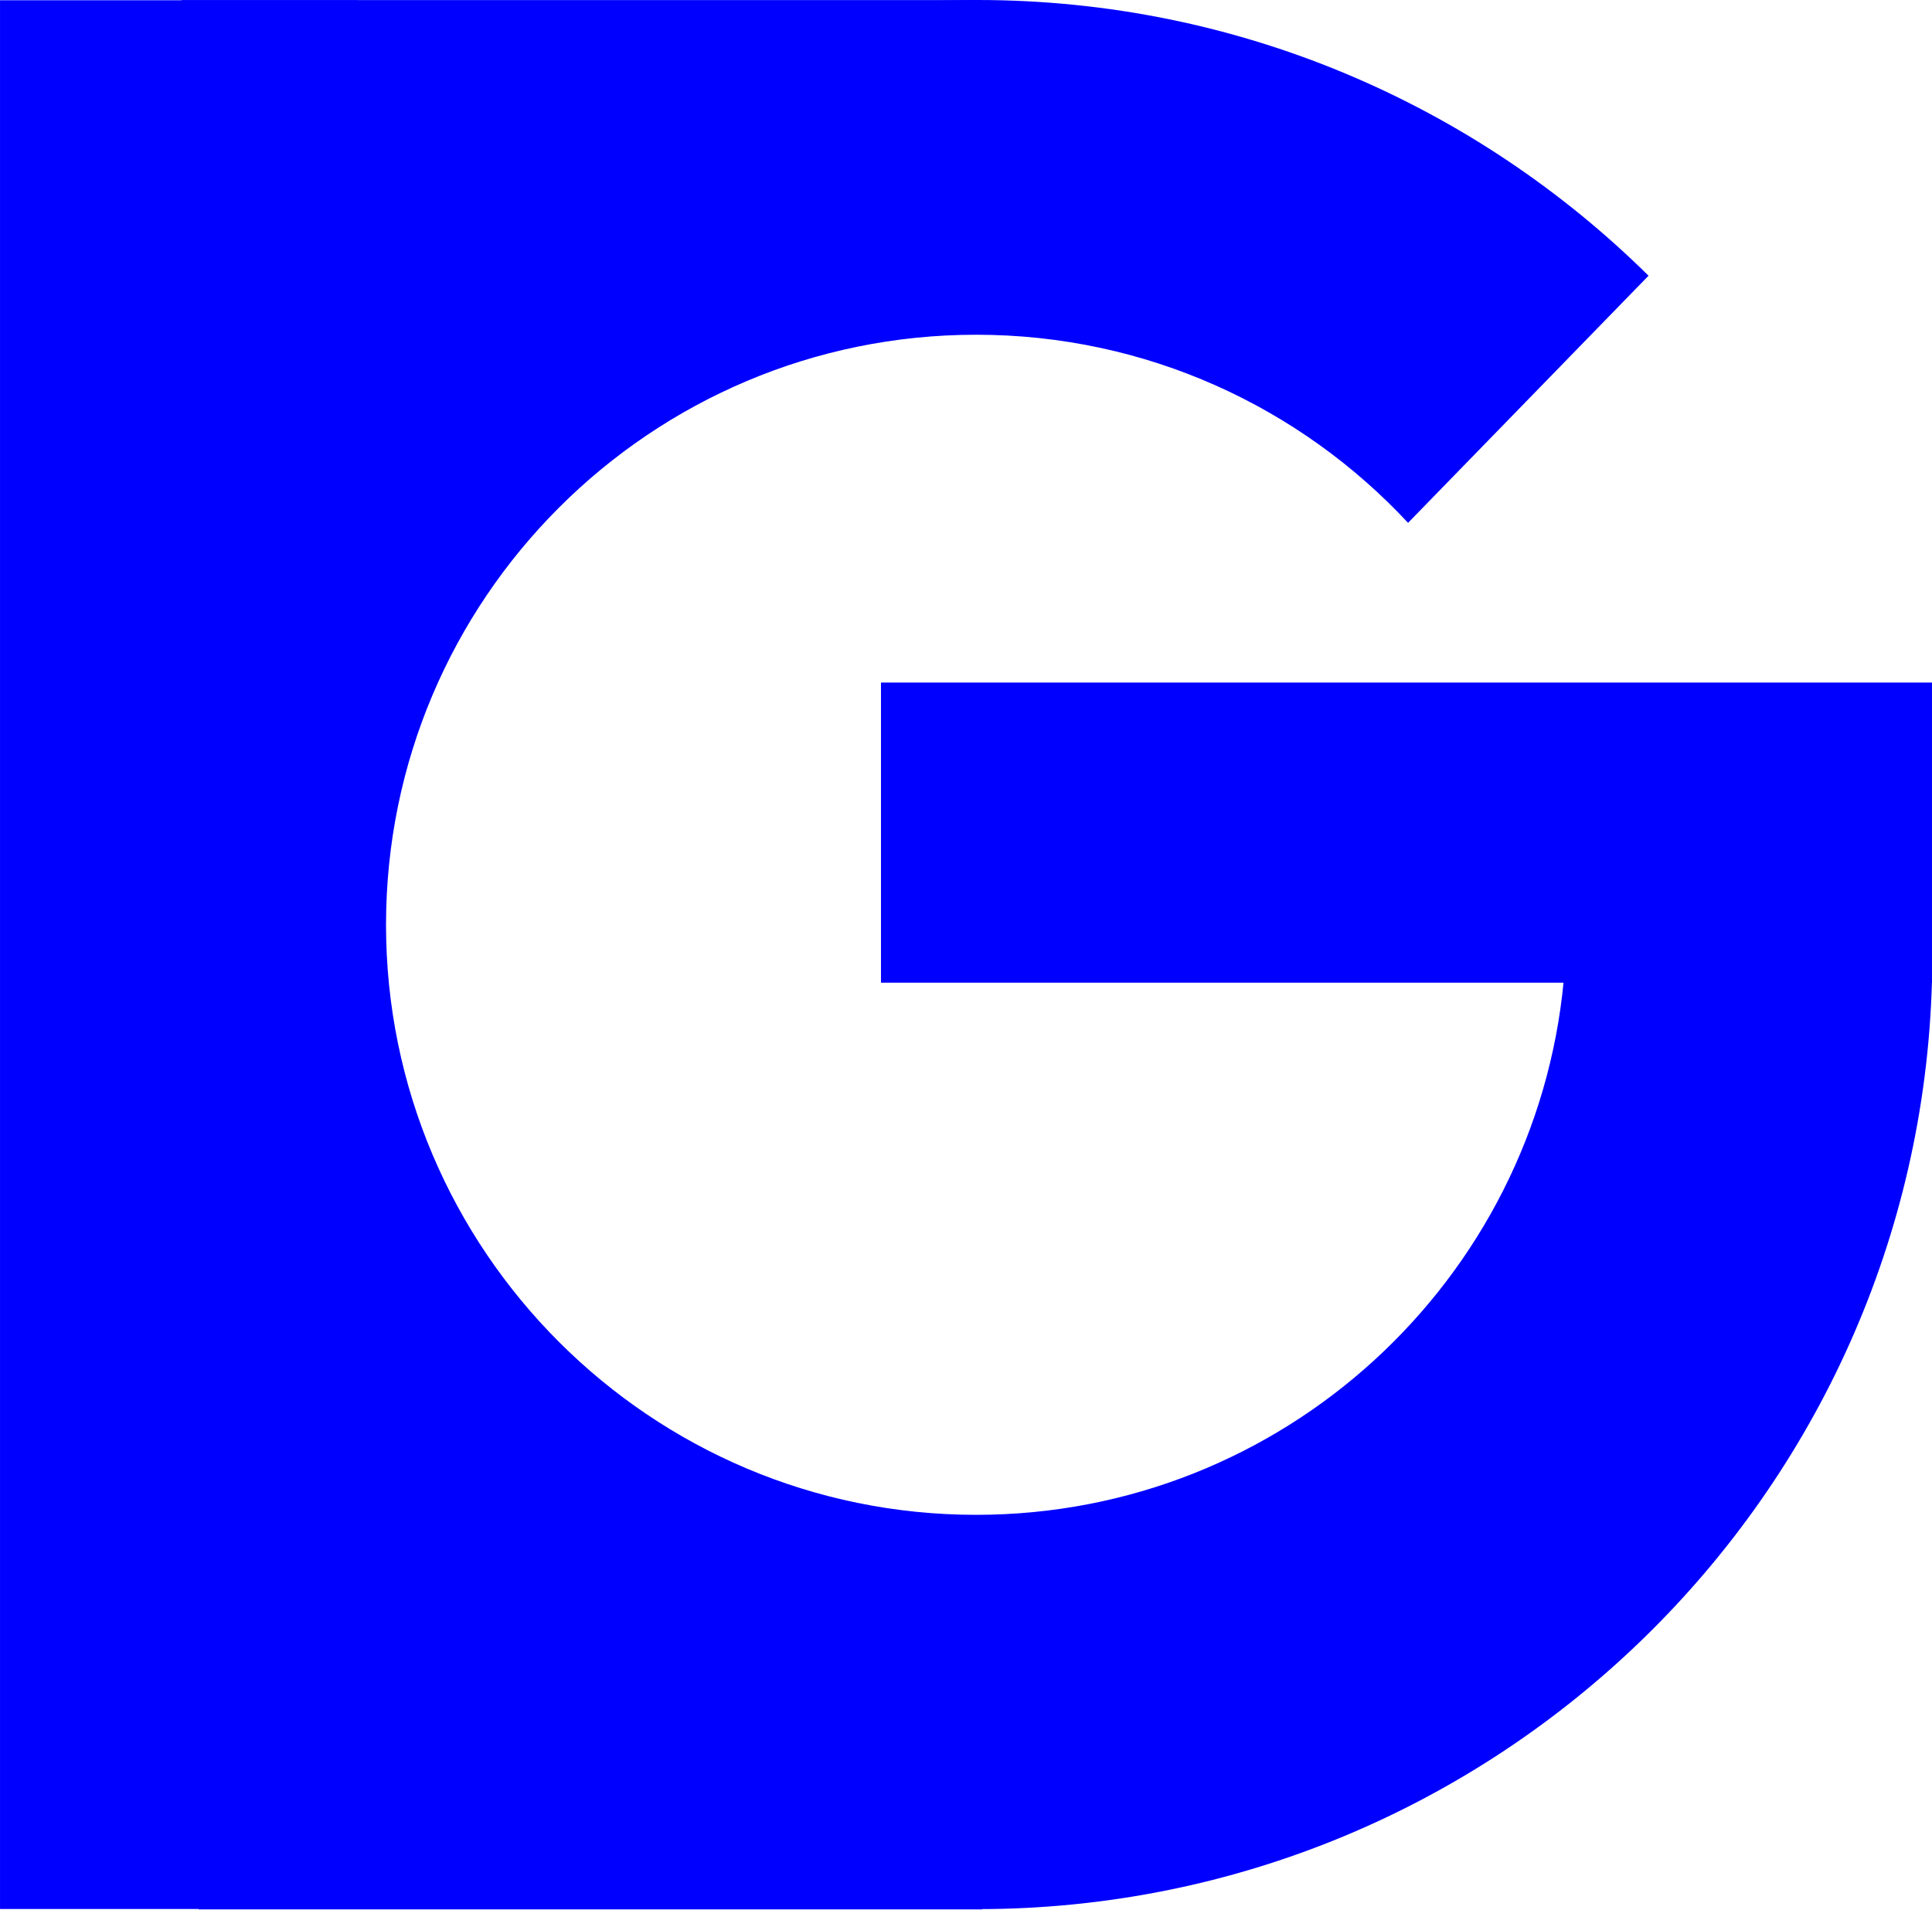
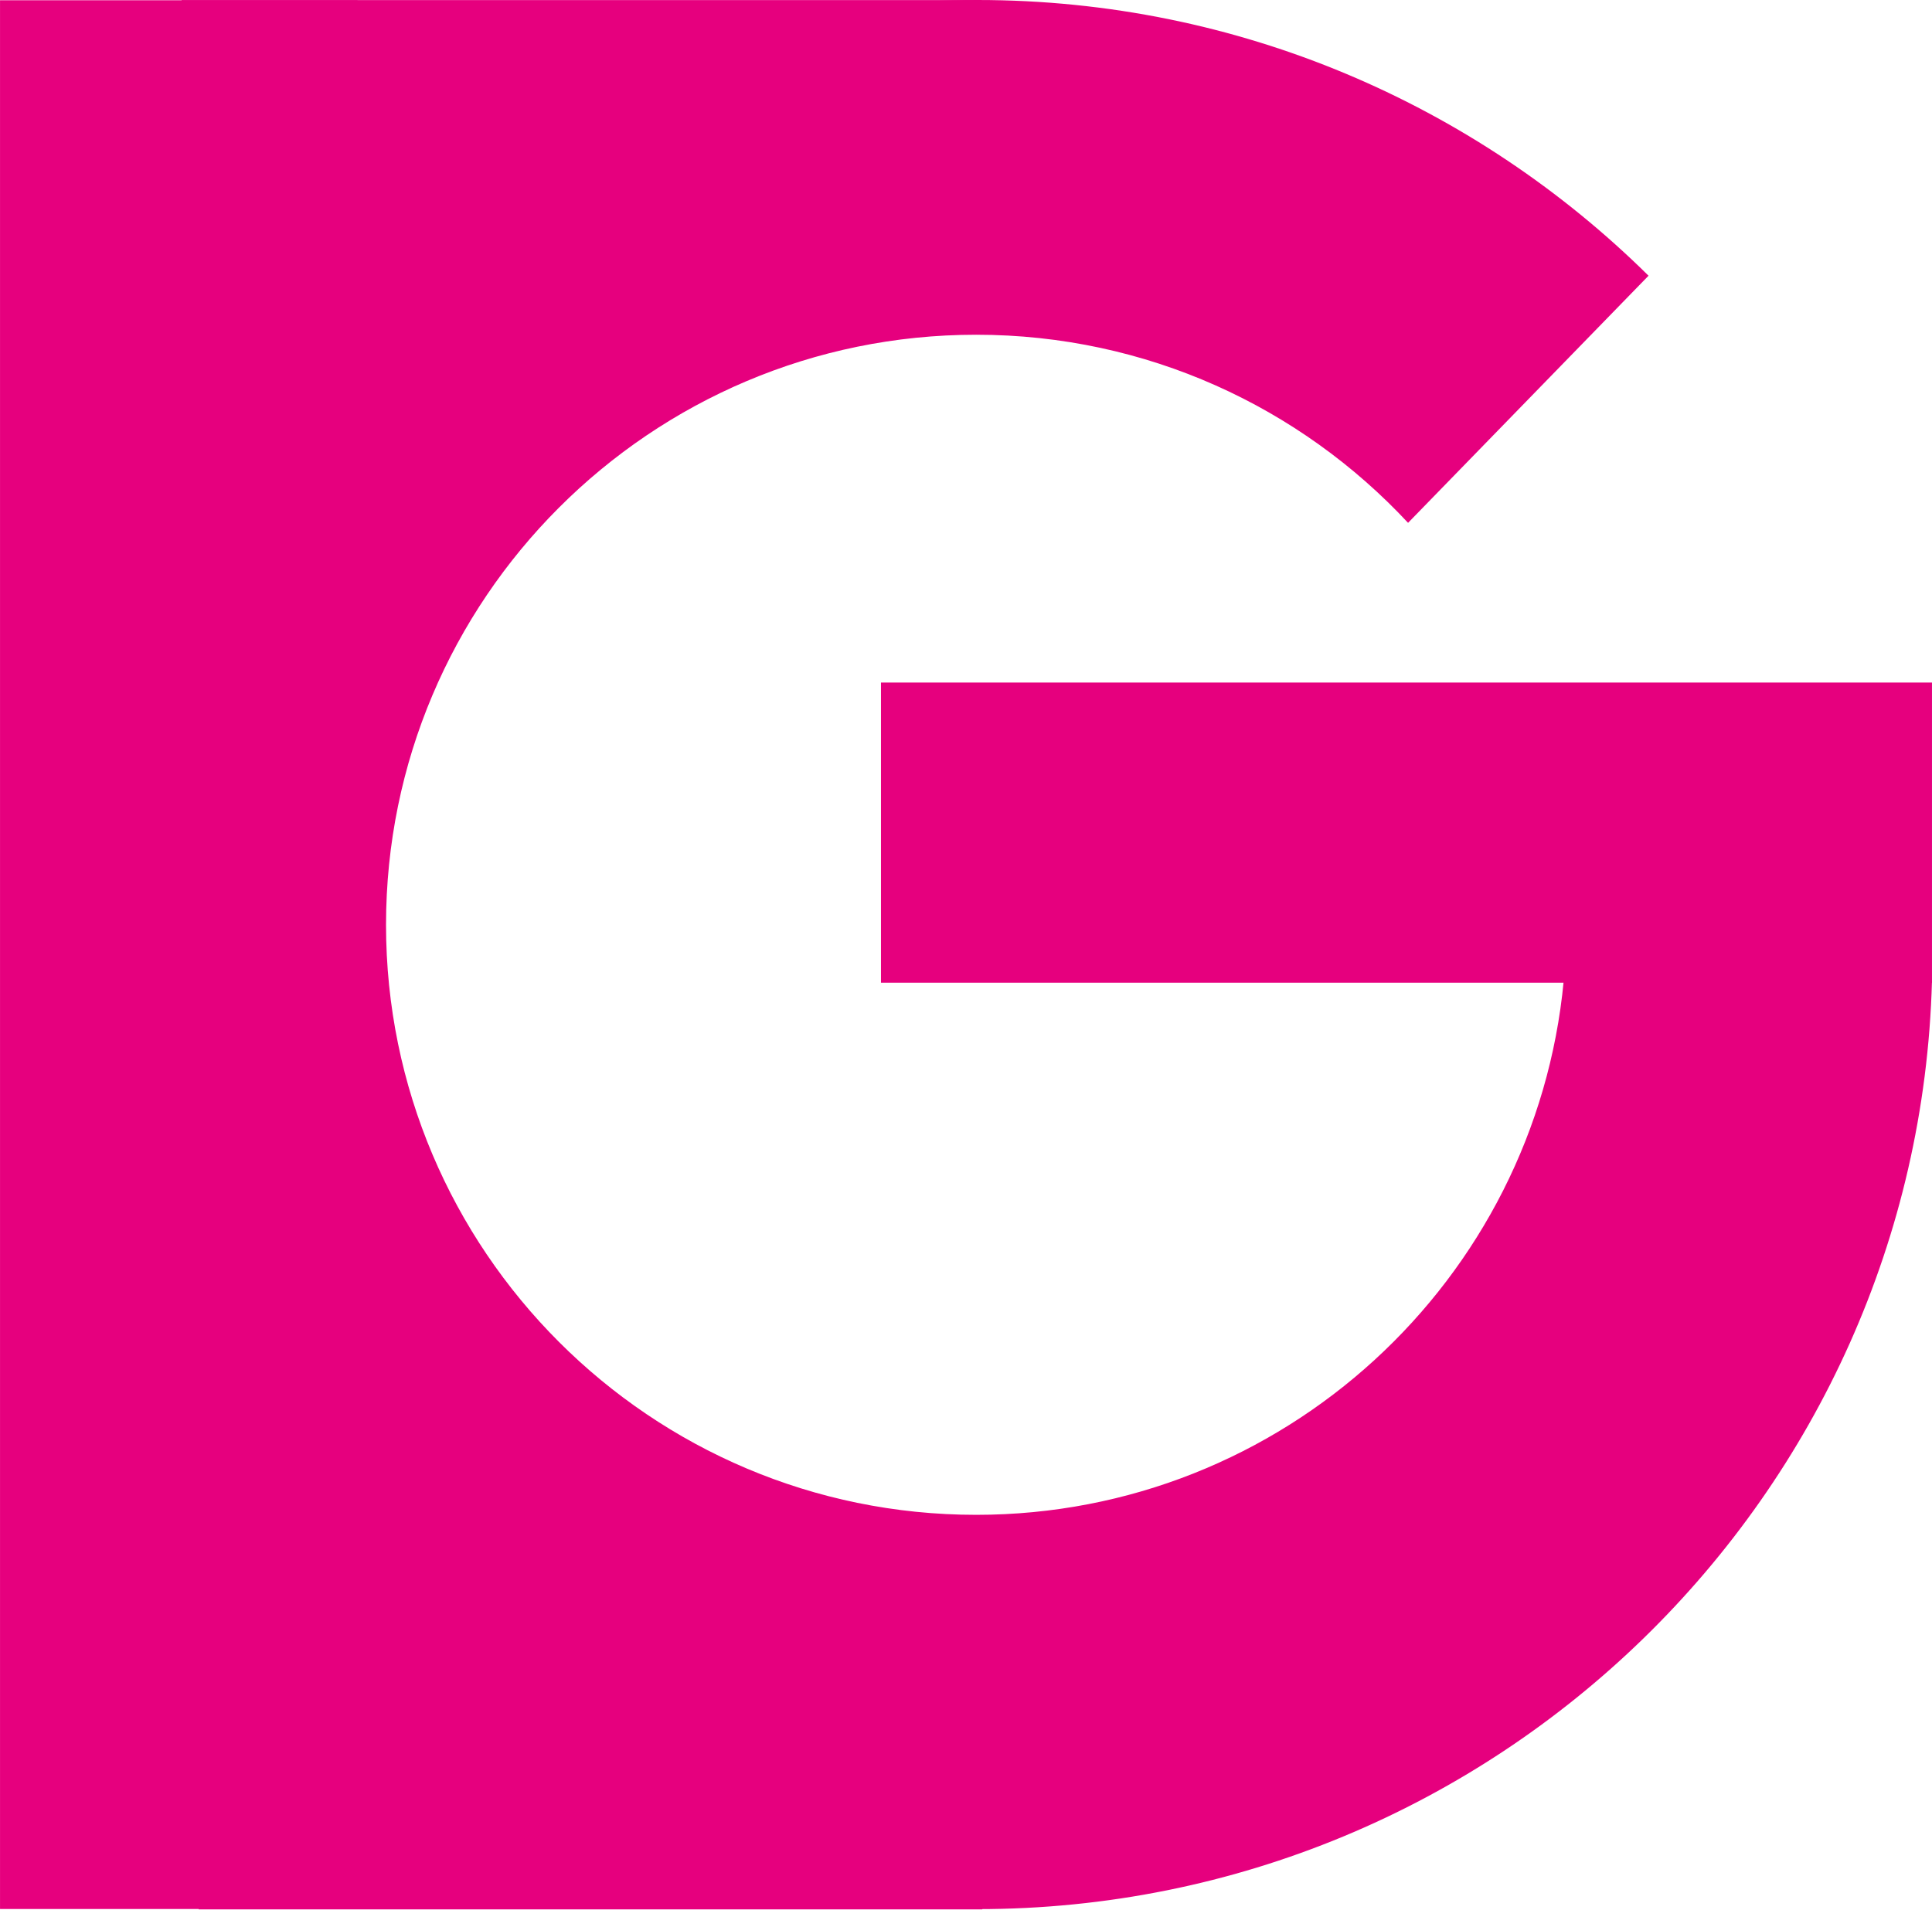
<svg xmlns="http://www.w3.org/2000/svg" version="1.1" xml:space="preserve" style="clip-rule:evenodd;fill-rule:evenodd;stroke-linejoin:round;stroke-miterlimit:2" id="svg22" viewBox="-0.02 0 1521.42 1503.9">
  <defs id="defs26" />
  <g transform="matrix(1.15636,0,0,1.15636,-591.9022,-1276.332)" id="g4">
-     <path d="m 1827.53,1772.11 c -9.63,350.46 -297.16,632.01 -649.93,632.01 -358.851,0 -650.189,-291.34 -650.189,-650.18 0,-358.85 291.338,-650.19 650.189,-650.19 178.03,0 339.44,71.71 456.91,187.8 l -163.76,168.32 c -73.4,-78.8 -178.05,-128.12 -294.12,-128.12 -221.813,0 -401.897,180.09 -401.897,401.9 0,221.81 180.084,401.9 401.897,401.9 208.95,0 380.86,-159.8 400.11,-363.74 z" style="fill:#0000ff" id="path2" />
+     <path d="m 1827.53,1772.11 c -9.63,350.46 -297.16,632.01 -649.93,632.01 -358.851,0 -650.189,-291.34 -650.189,-650.18 0,-358.85 291.338,-650.19 650.189,-650.19 178.03,0 339.44,71.71 456.91,187.8 l -163.76,168.32 c -73.4,-78.8 -178.05,-128.12 -294.12,-128.12 -221.813,0 -401.897,180.09 -401.897,401.9 0,221.81 180.084,401.9 401.897,401.9 208.95,0 380.86,-159.8 400.11,-363.74 z" style="fill:#e6007e" id="path2" />
  </g>
  <g transform="matrix(1.02328,0,0,1.10211,-540.9957,-1255.071)" id="g8">
-     <rect x="1206.64" y="1626.58" width="808.822" height="214.494" style="fill:#0000ff" id="rect6" />
+     <rect x="1206.64" y="1626.58" width="808.822" height="214.494" style="fill:#e6007e" id="rect6" />
  </g>
  <g transform="matrix(1.18868,0,0,0.924266,-653.3639,-894.7331)" id="g12">
-     <rect x="549.655" y="968.264" width="236.837" height="1626.58" style="fill:#0000ff" id="rect10" />
+     <rect x="549.655" y="968.264" width="236.837" height="1626.58" style="fill:#e6007e" id="rect10" />
  </g>
  <g transform="matrix(1.06304,0,0,0.992011,-545.8177,-964.8916)" id="g16">
-     <rect x="647.965" y="972.733" width="589.859" height="187.682" style="fill:#0000ff" id="rect14" />
+     <rect x="647.965" y="972.733" width="589.859" height="187.682" style="fill:#e6007e" id="rect14" />
  </g>
  <g transform="matrix(0.902626,0,0,0.960477,-440.5688,-885.3832)" id="g20">
-     <rect x="661.371" y="2246.29" width="683.7" height="241.306" style="fill:#0000ff" id="rect18" />
+     <rect x="661.371" y="2246.29" width="683.7" height="241.306" style="fill:#e6007e" id="rect18" />
  </g>
</svg>
